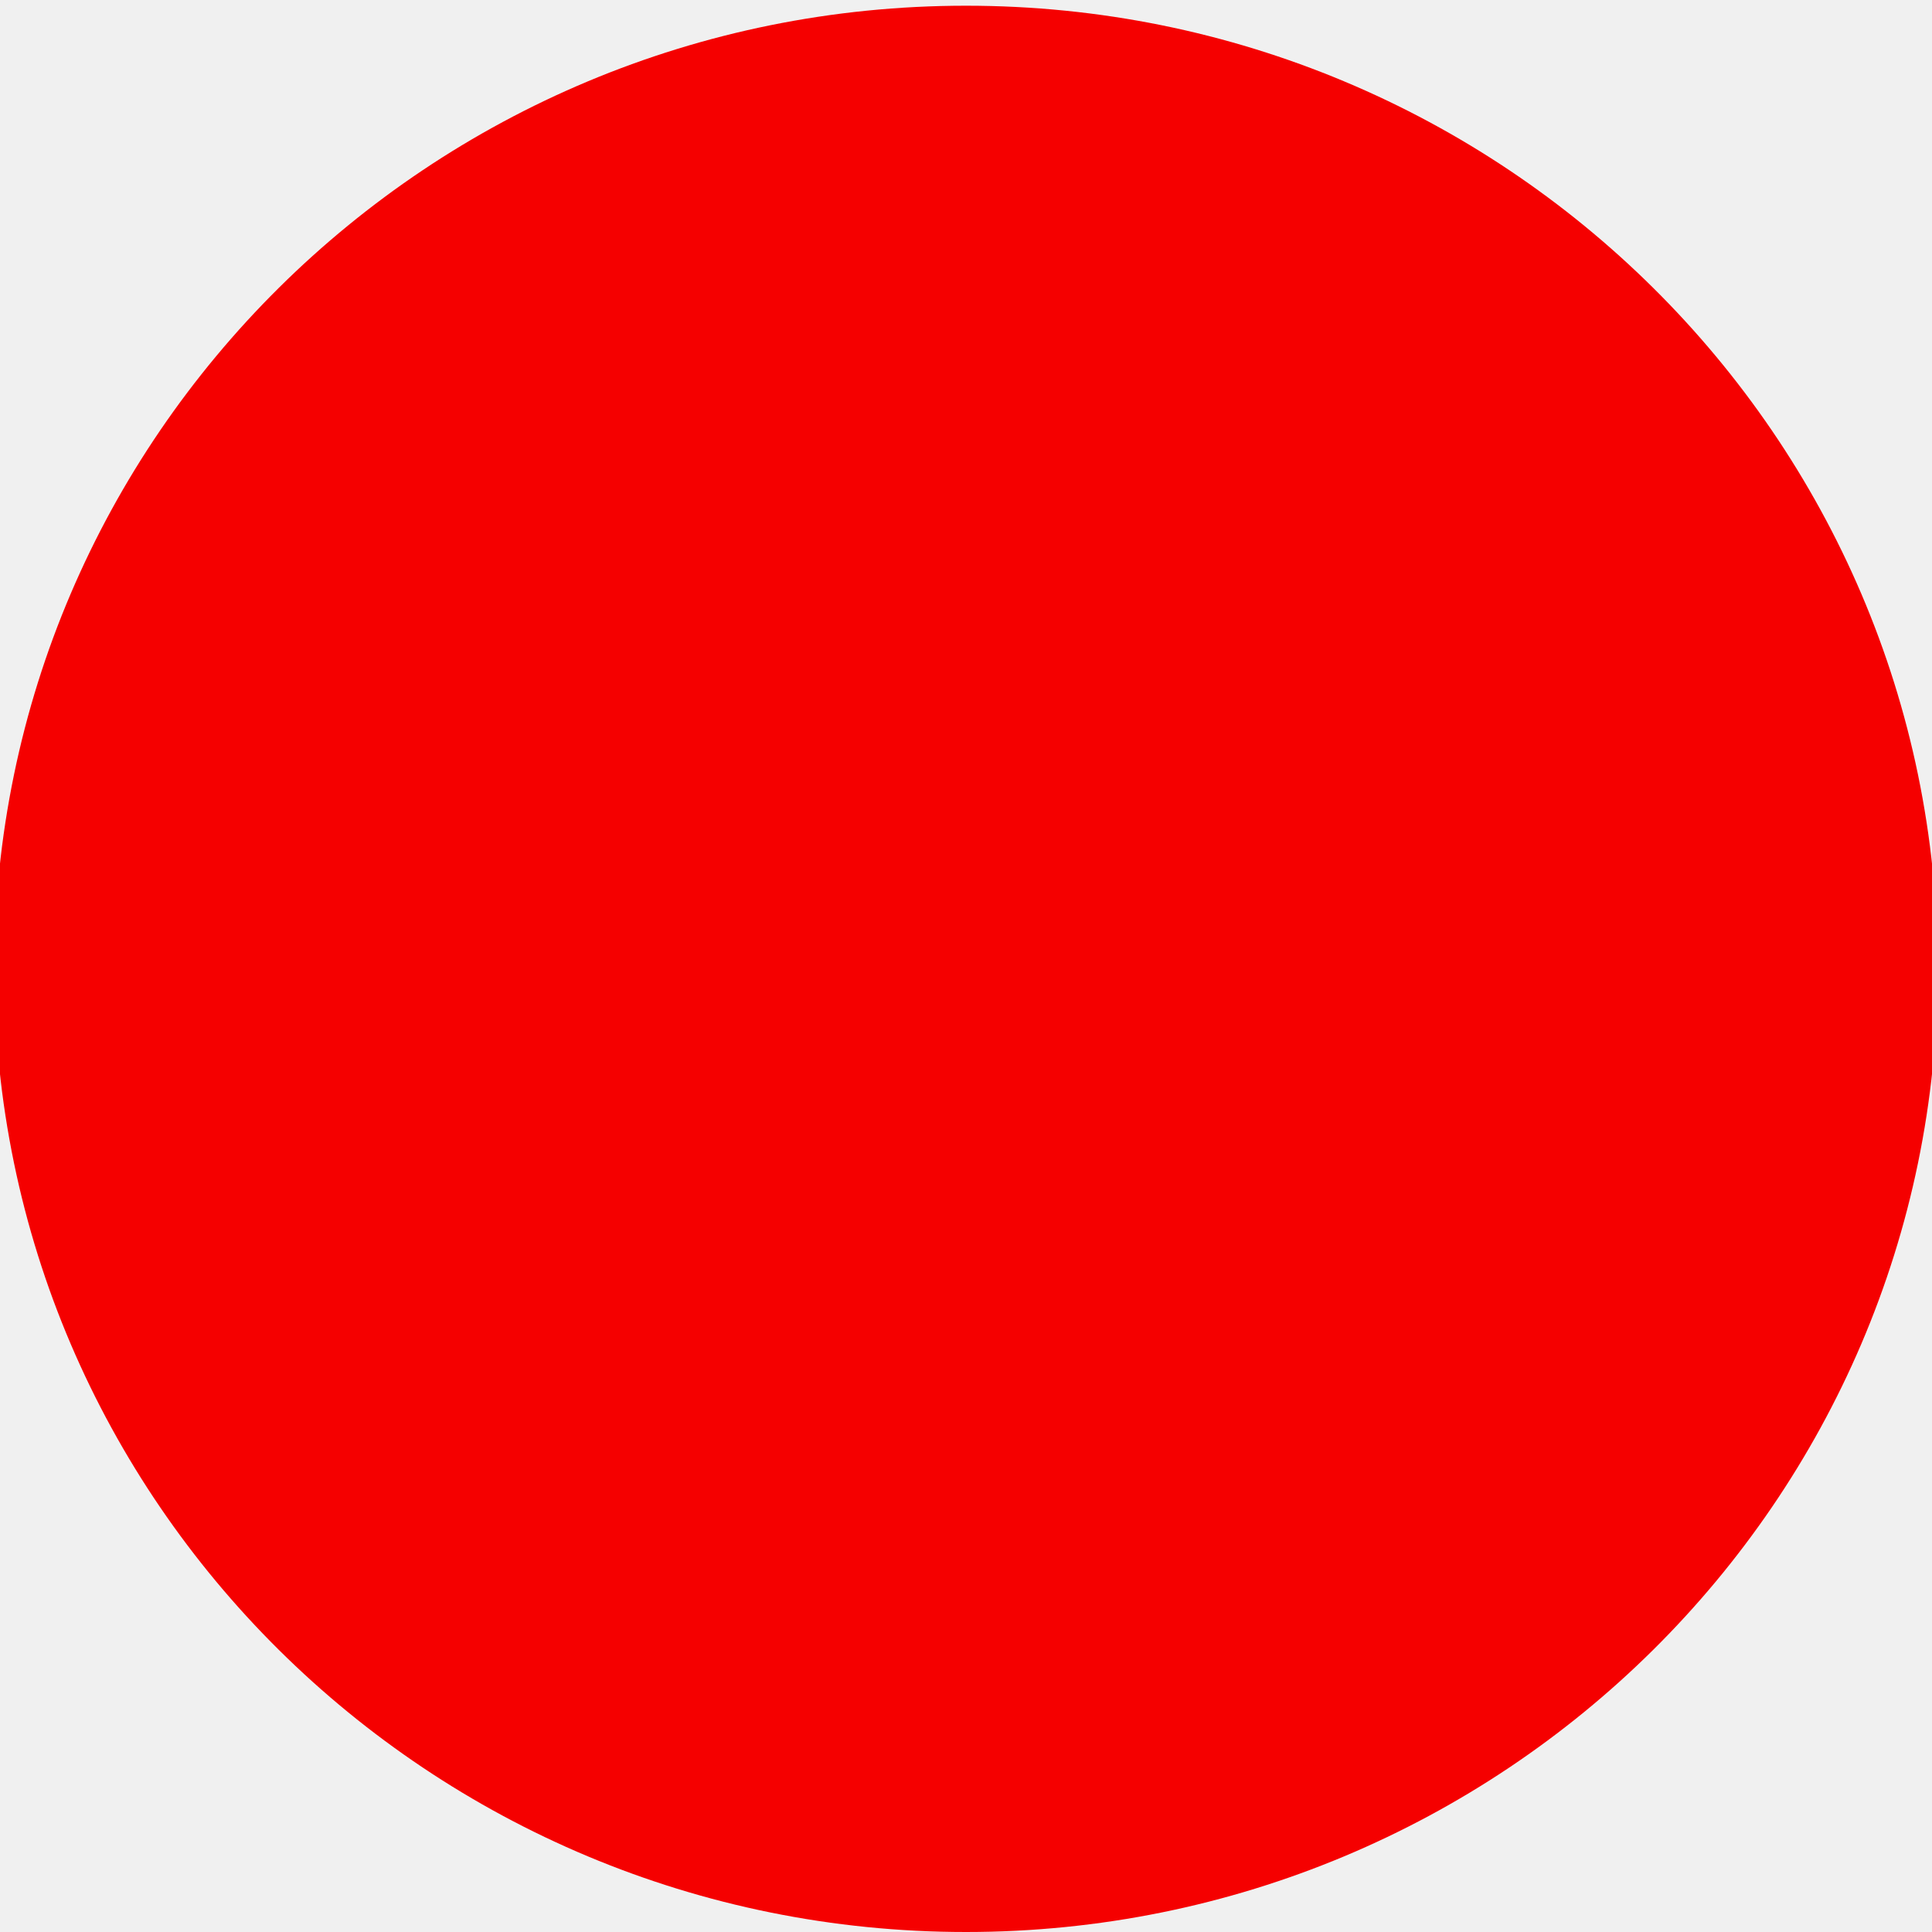
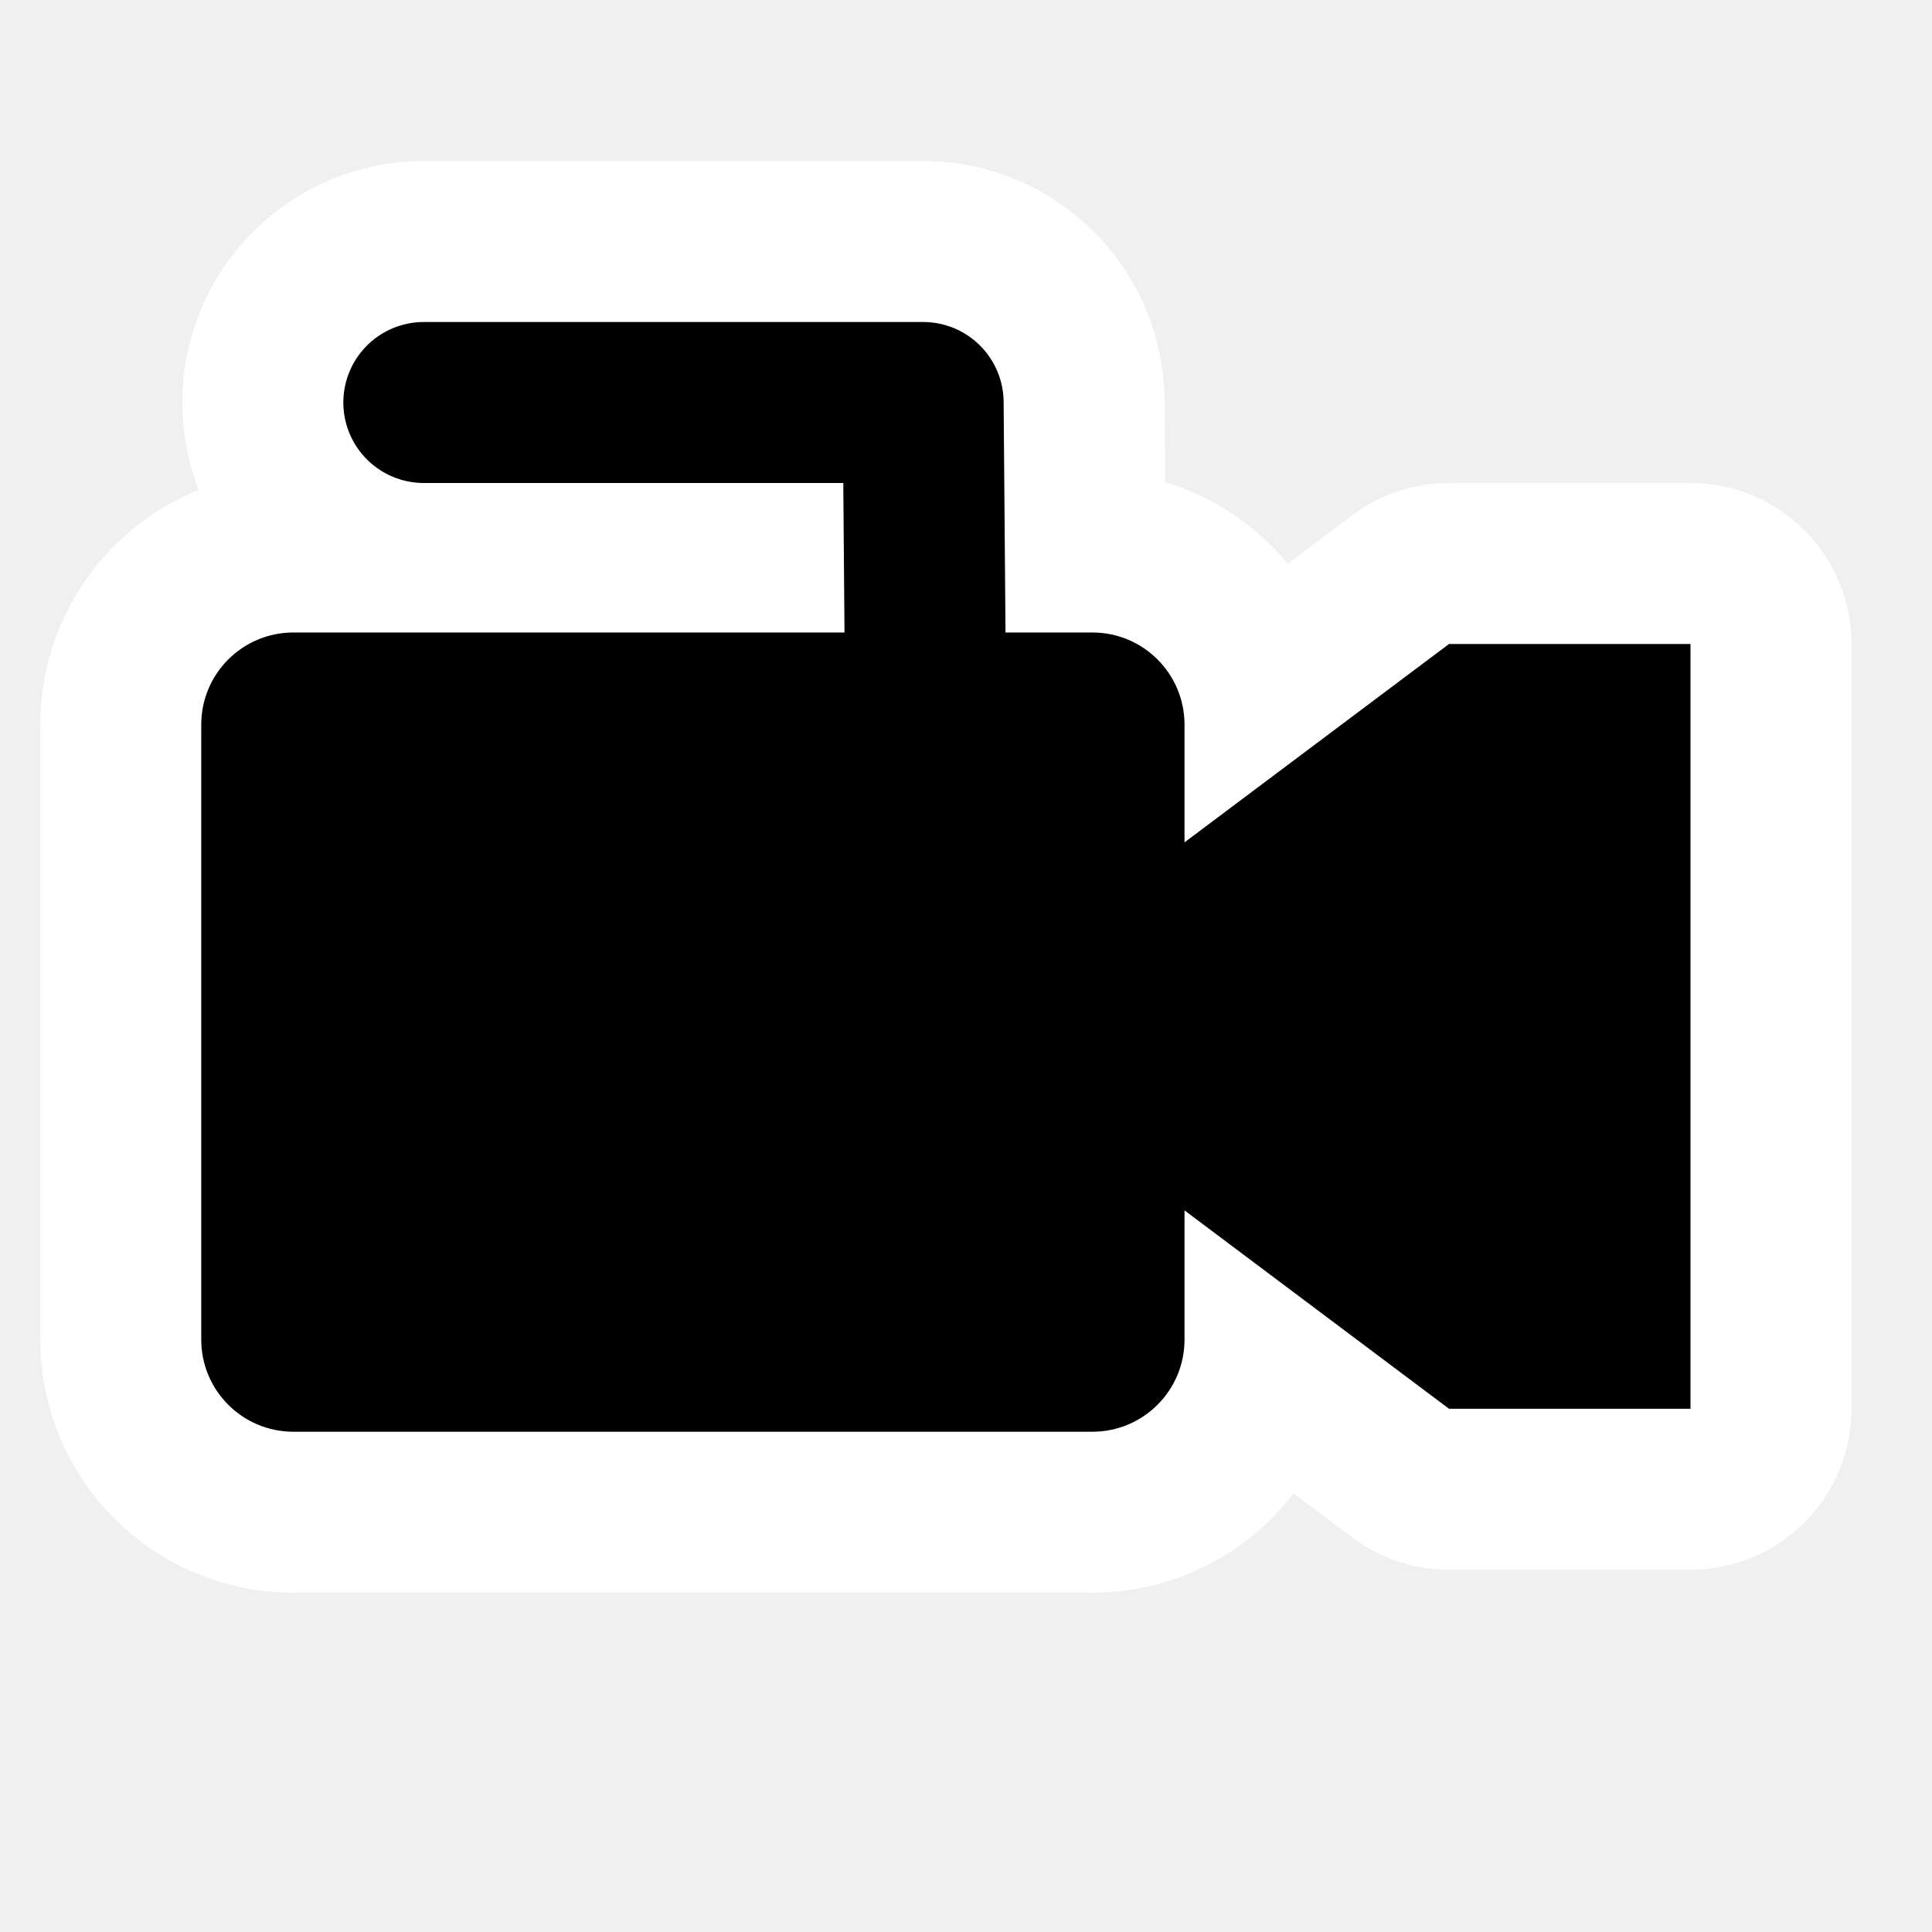
- <svg xmlns="http://www.w3.org/2000/svg" width="48px" height="48px" id="svg3304">
-   <defs id="defs3306" />
+ <svg xmlns="http://www.w3.org/2000/svg" width="48px" height="48px" id="svg1872">
+   <defs id="defs1874" />
  <g id="layer1">
-     <path style="fill:#f50000;fill-opacity:1;fill-rule:evenodd;stroke:none;stroke-width:1px;stroke-linecap:butt;stroke-linejoin:miter;stroke-opacity:1" id="path3312" d="M 48.143 24.071 A 24.143 23.929 0 1 1  -0.143,24.071 A 24.143 23.929 0 1 1  48.143 24.071 z" />
+     <path id="path6410" d="M 10.53,10 L 22.935,10 L 23,18" style="fill:none;fill-opacity:0.75;fill-rule:evenodd;stroke:white;stroke-width:12;stroke-linecap:round;stroke-linejoin:round;stroke-opacity:1;stroke-miterlimit:4;stroke-dasharray:none" />
+     <path id="path5523" d="M 28,22 L 36,16 L 42,16 L 42,35 L 36,35 L 28,29" style="fill:white;fill-opacity:1;fill-rule:evenodd;stroke:white;stroke-width:8;stroke-linecap:round;stroke-linejoin:round;stroke-opacity:1;stroke-miterlimit:4;stroke-dasharray:none" />
+     <rect ry="2.289" y="15.714" x="5" height="19.857" width="24.429" id="rect4636" style="fill:white;fill-opacity:1;fill-rule:evenodd;stroke:white;stroke-width:8;stroke-linecap:butt;stroke-linejoin:miter;stroke-opacity:1;stroke-miterlimit:4;stroke-dasharray:none" />
+     <rect style="fill:black;fill-opacity:1;fill-rule:evenodd;stroke:none;stroke-width:1px;stroke-linecap:butt;stroke-linejoin:miter;stroke-opacity:1" id="rect1971" width="24.429" height="19.857" x="5" y="15.714" ry="2.289" />
+     <path style="fill:black;fill-opacity:1;fill-rule:evenodd;stroke:none;stroke-width:1px;stroke-linecap:butt;stroke-linejoin:miter;stroke-opacity:1" d="M 28,22 L 36,16 L 42,16 L 42,35 L 36,35 L 28,29" id="path1973" />
+     <path style="fill:none;fill-opacity:0.75;fill-rule:evenodd;stroke:black;stroke-width:4;stroke-linecap:round;stroke-linejoin:round;stroke-opacity:1;stroke-miterlimit:4;stroke-dasharray:none" d="M 10.53,10 L 22.935,10 L 23,18" id="path1975" />
  </g>
</svg>
